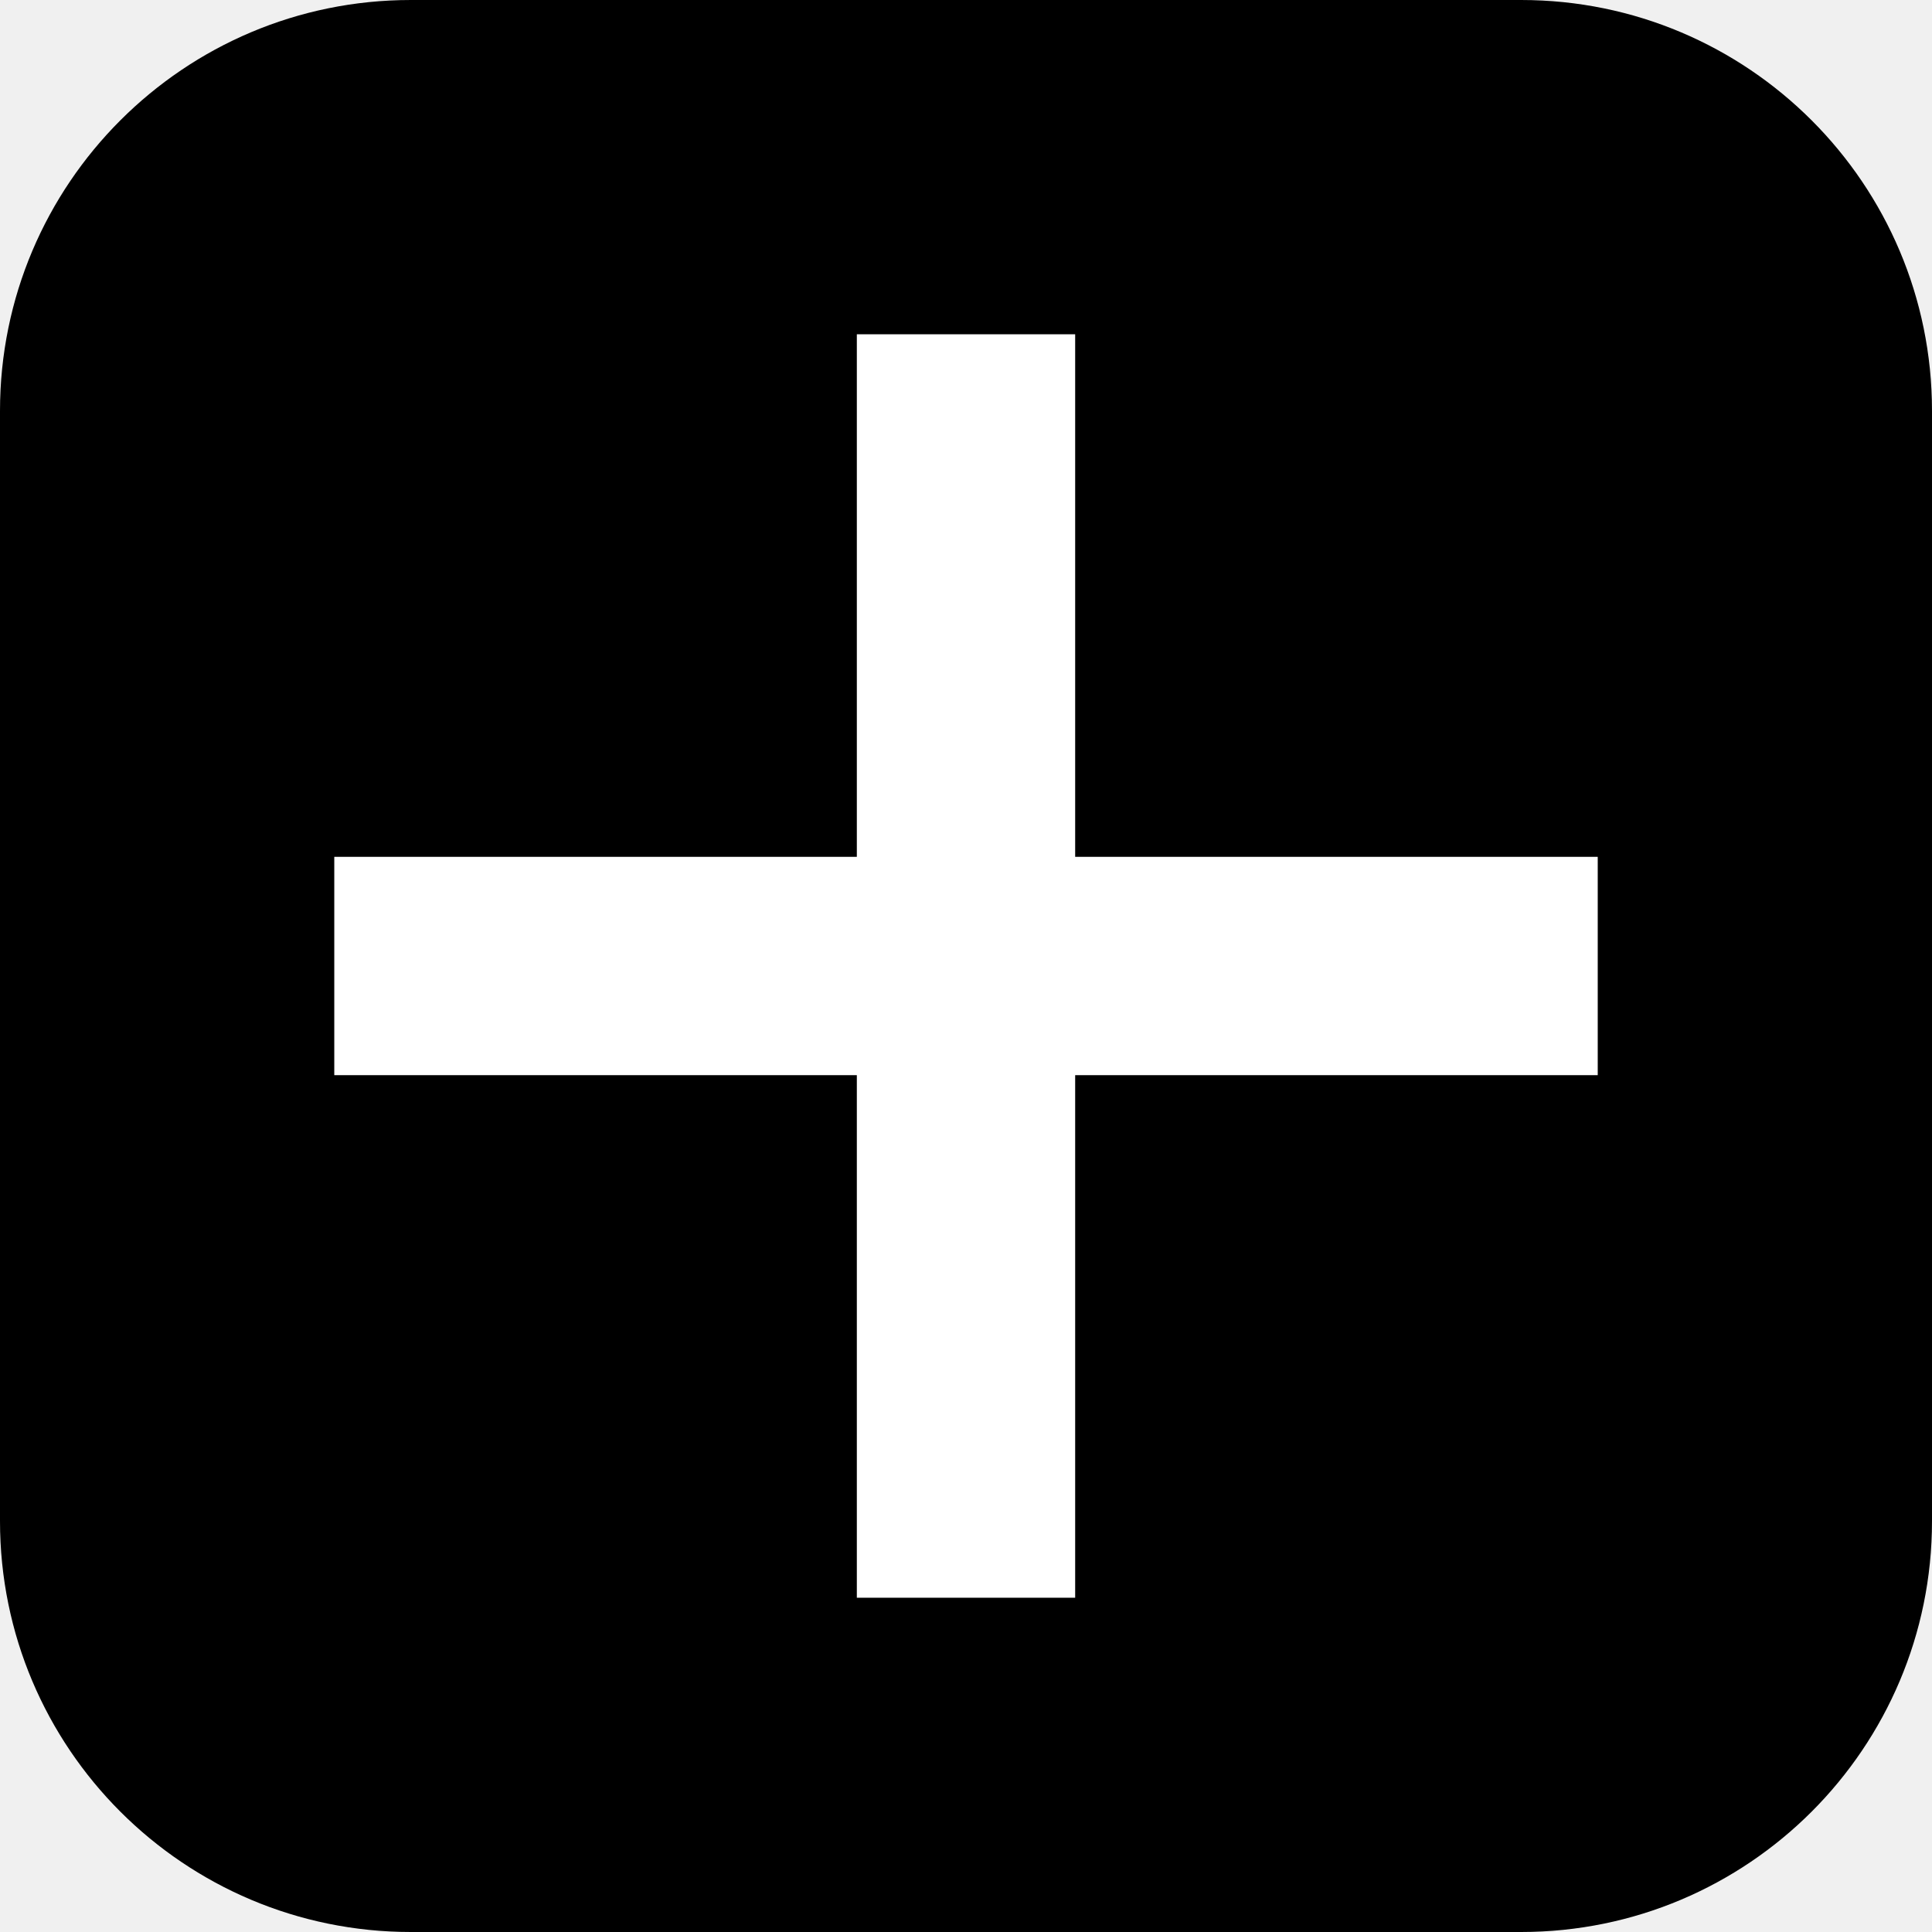
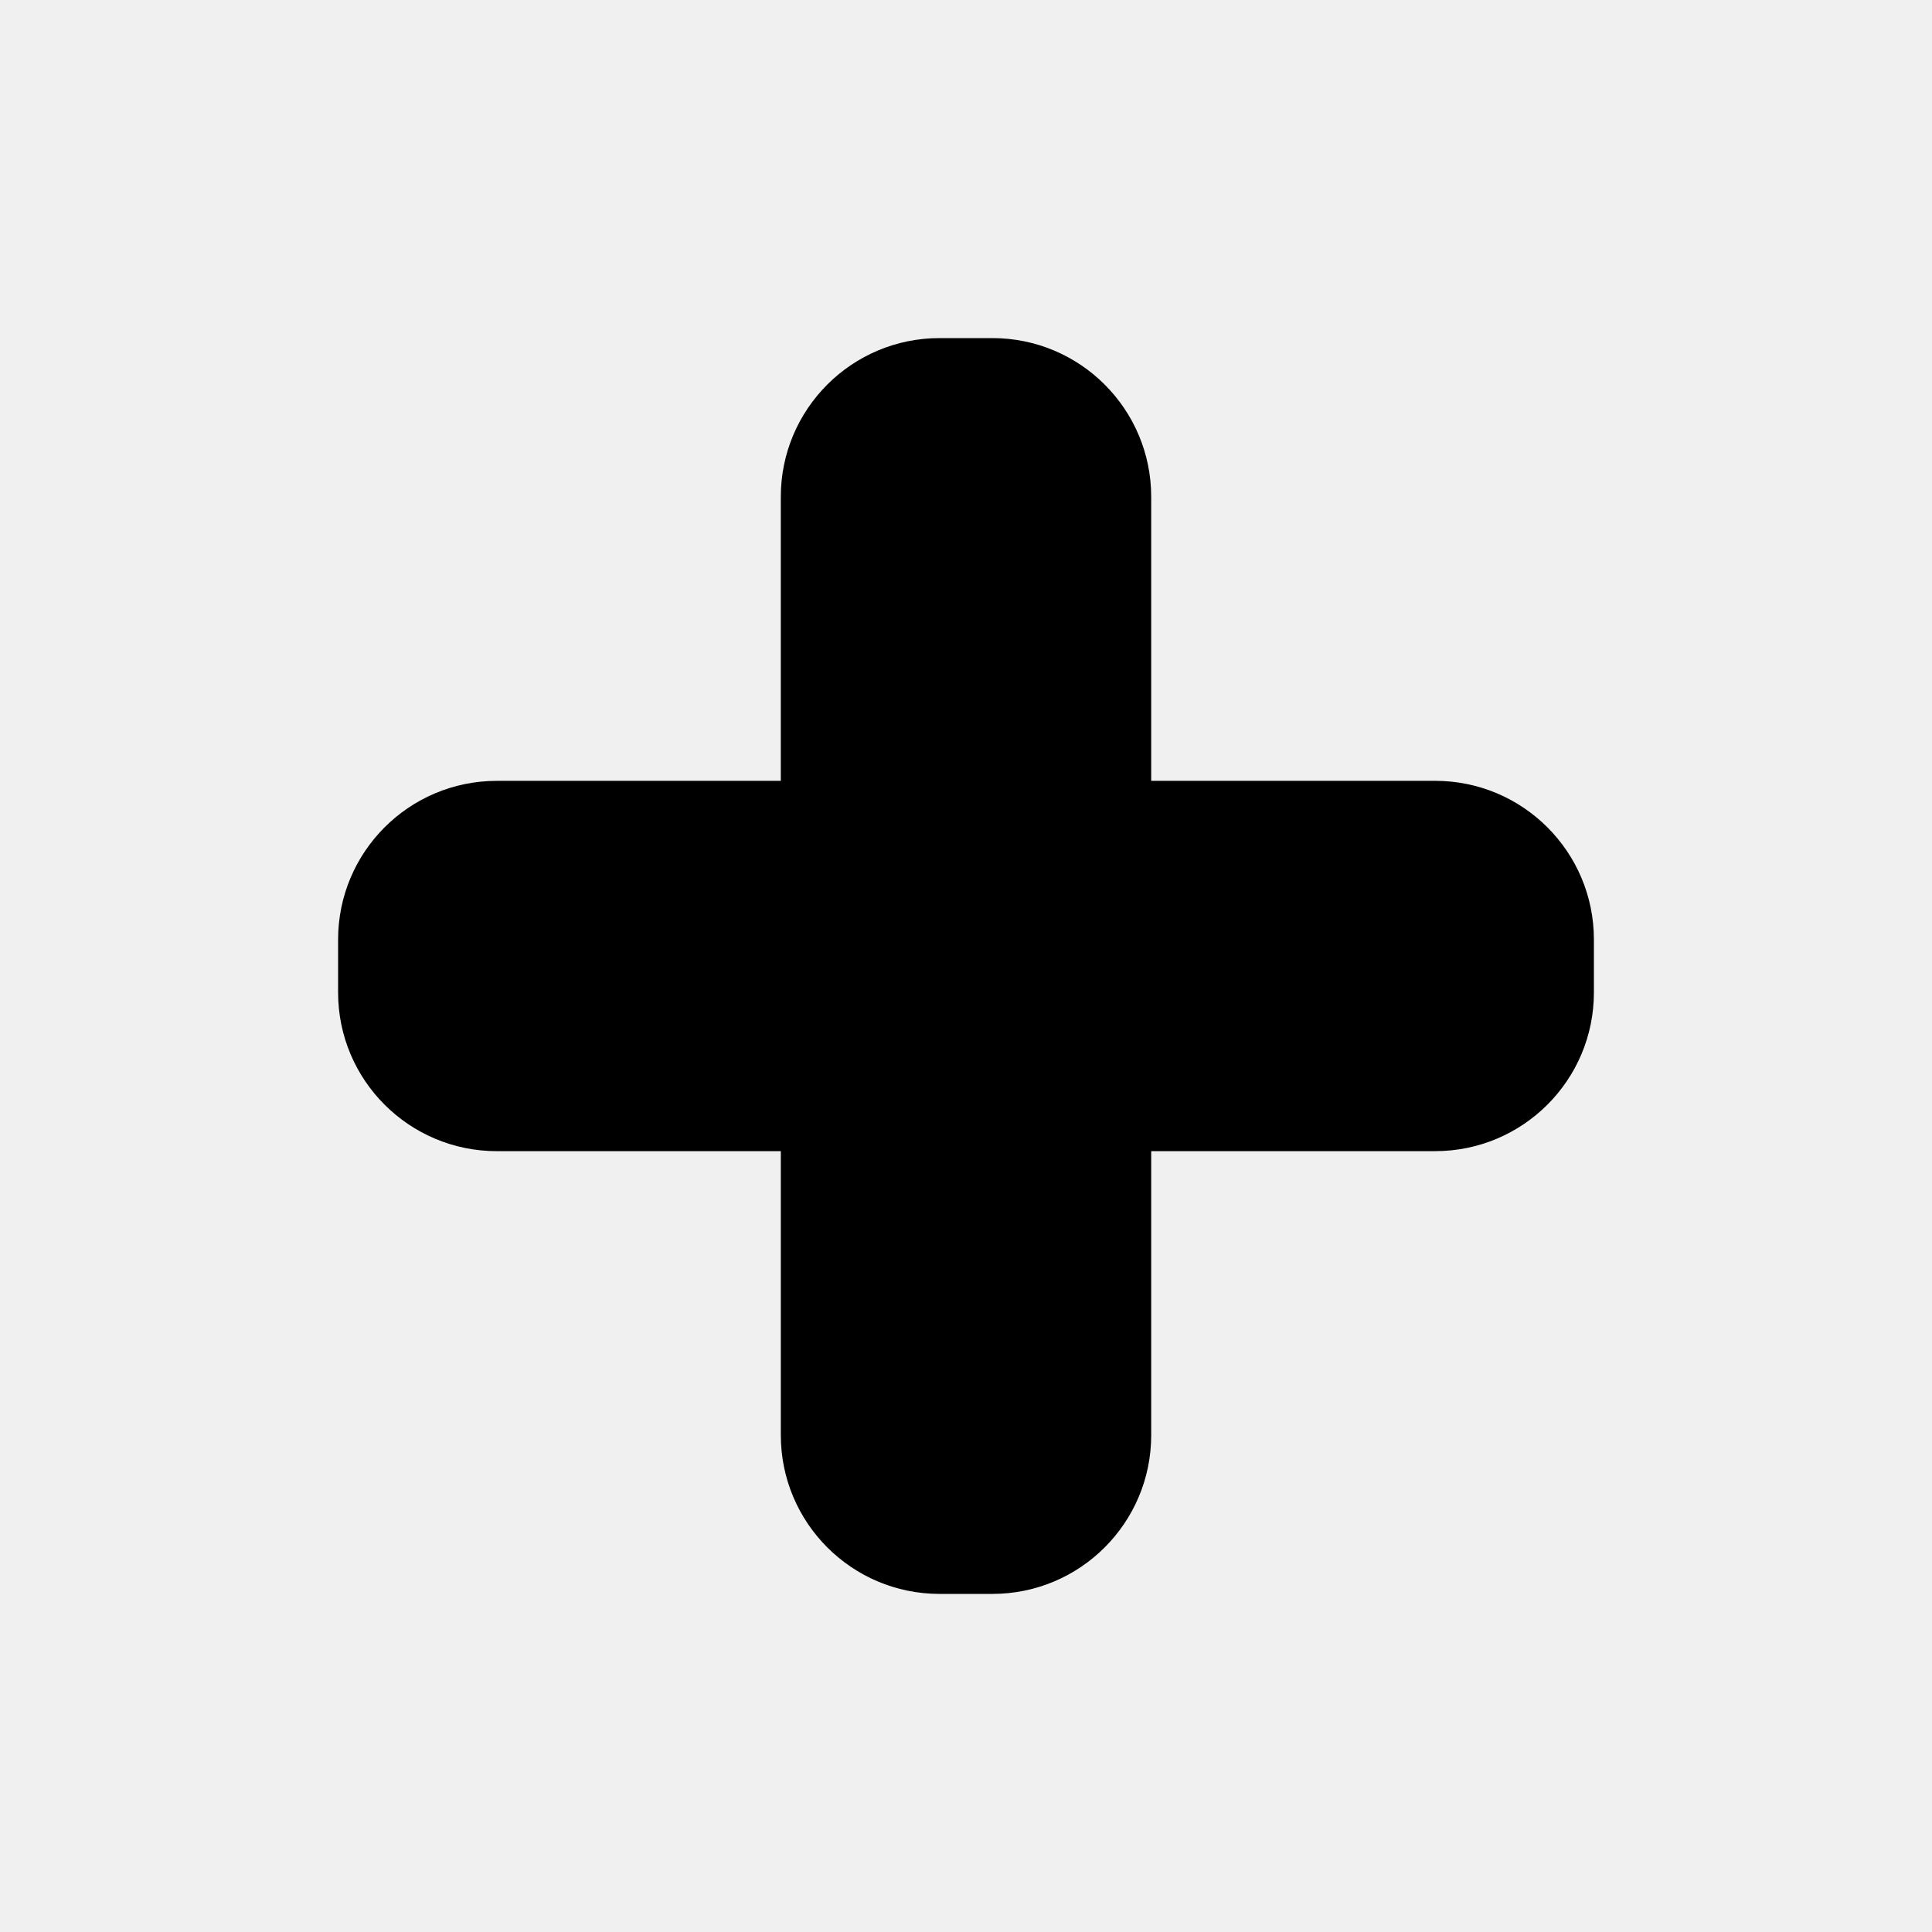
- <svg xmlns="http://www.w3.org/2000/svg" width="400" height="400" id="svg2" version="1.1">
-   <defs id="defs4">
-     </defs>
-   <g id="layer1" transform="translate(-336.684,-645.6778)">
-     <rect style="fill:#000000;fill-opacity:1;stroke:none" id="rect3070" width="400" height="400" x="336.684" y="645.678" ry="85.068" />
-     <g id="g4147">
-       <rect transform="matrix(0,1,1,0,0,0)" ry="0" y="405.892" x="823.076" height="261.585" width="45.203" id="rect3091-7" style="fill:#ffffff;fill-opacity:1;stroke:none" />
-       <rect transform="scale(-1,1)" ry="0" y="714.886" x="-559.286" height="261.585" width="45.203" id="rect3091-7-1" style="fill:#ffffff;fill-opacity:1;stroke:none" />
+ <svg xmlns="http://www.w3.org/2000/svg" version="1.1" id="Your_Icon" x="0px" y="0px" width="100px" height="100px" viewBox="0 0 100 100" enable-background="new 0 0 100 100" xml:space="preserve">
+   <defs id="defs15" />
+   <g id="g3">
+     <g id="g5">
+       <g id="g7" />
    </g>
+     <g id="g9" />
  </g>
+   <path d="m 82.5,48.631 0,2.742 c 0,4.532 -3.678,8.21 -8.215,8.21 l -14.699,0 0,14.701 c 0,4.538 -3.68,8.216 -8.217,8.216 l -2.739,0 c -4.538,0 -8.215,-3.678 -8.215,-8.215 l 0,-14.701 -14.699,0 C 21.178,59.584 17.5,55.906 17.5,51.374 l 0,-2.742 c 0,-4.538 3.678,-8.215 8.215,-8.215 l 14.699,0 0,-14.701 C 40.414,21.178 44.092,17.5 48.629,17.5 l 2.739,0 c 4.538,0 8.218,3.678 8.218,8.215 l 0,14.701 14.699,0 c 4.536,0 8.215,3.678 8.215,8.215 z" id="path11" />
</svg>
